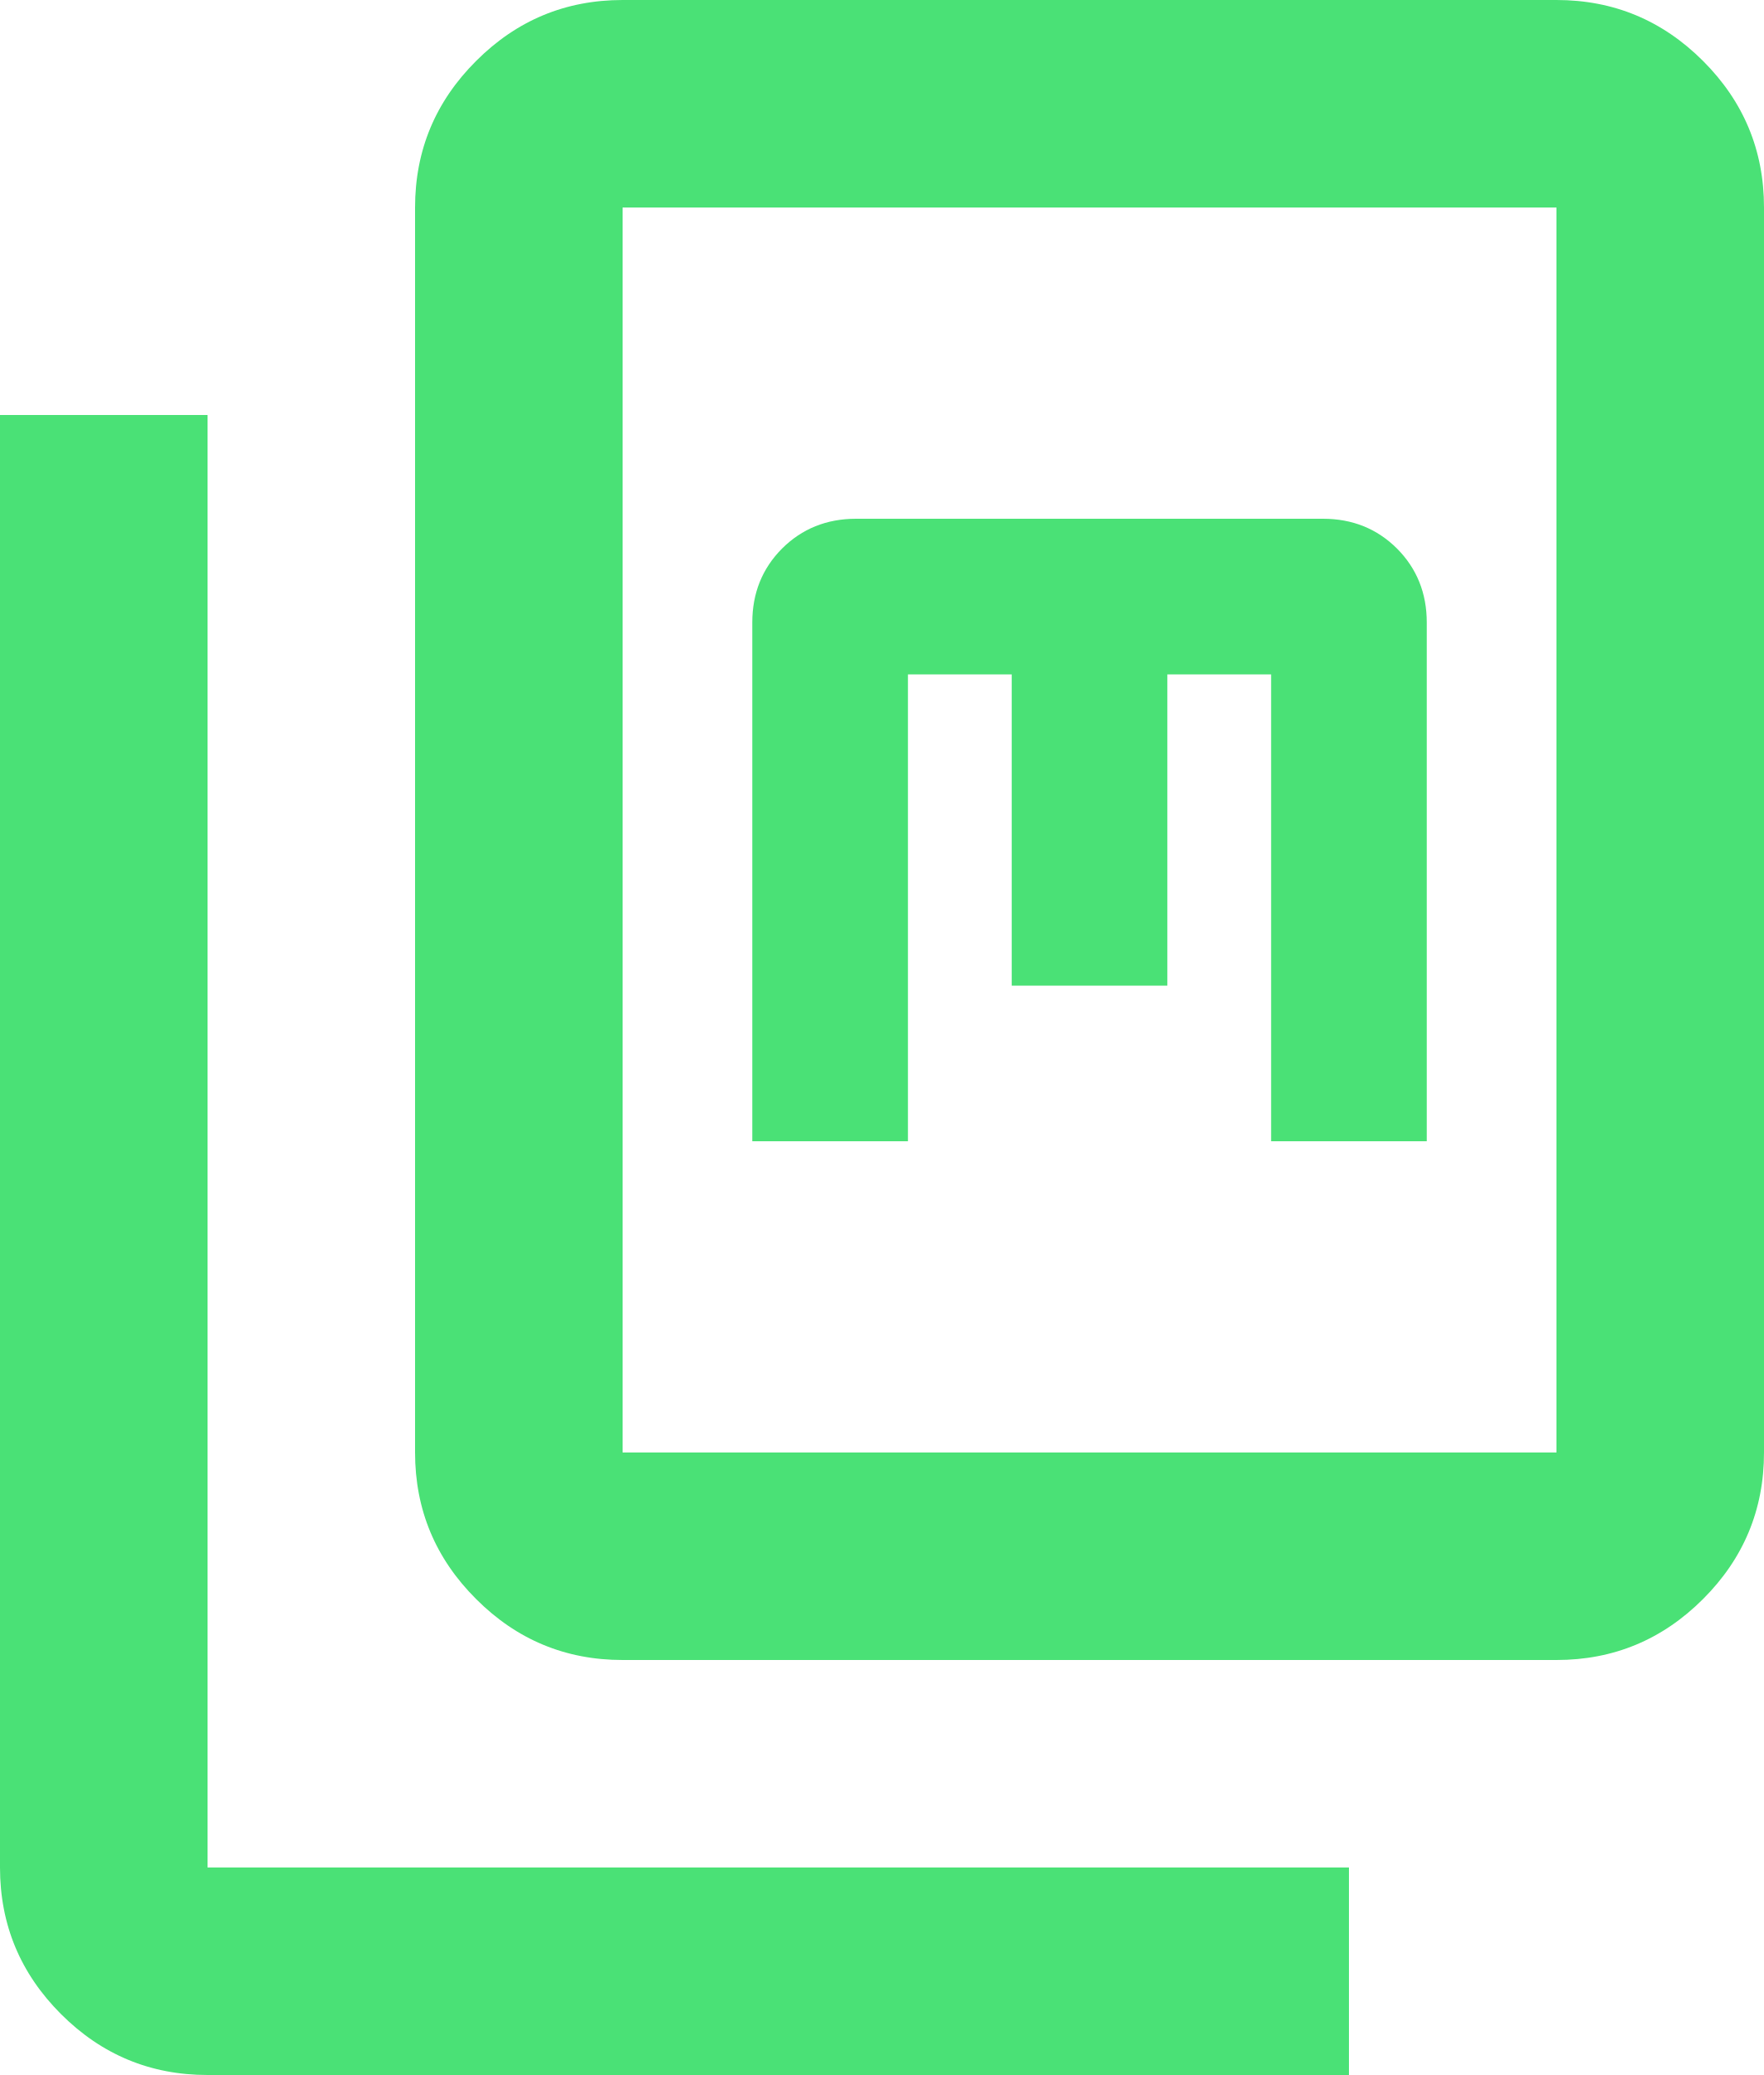
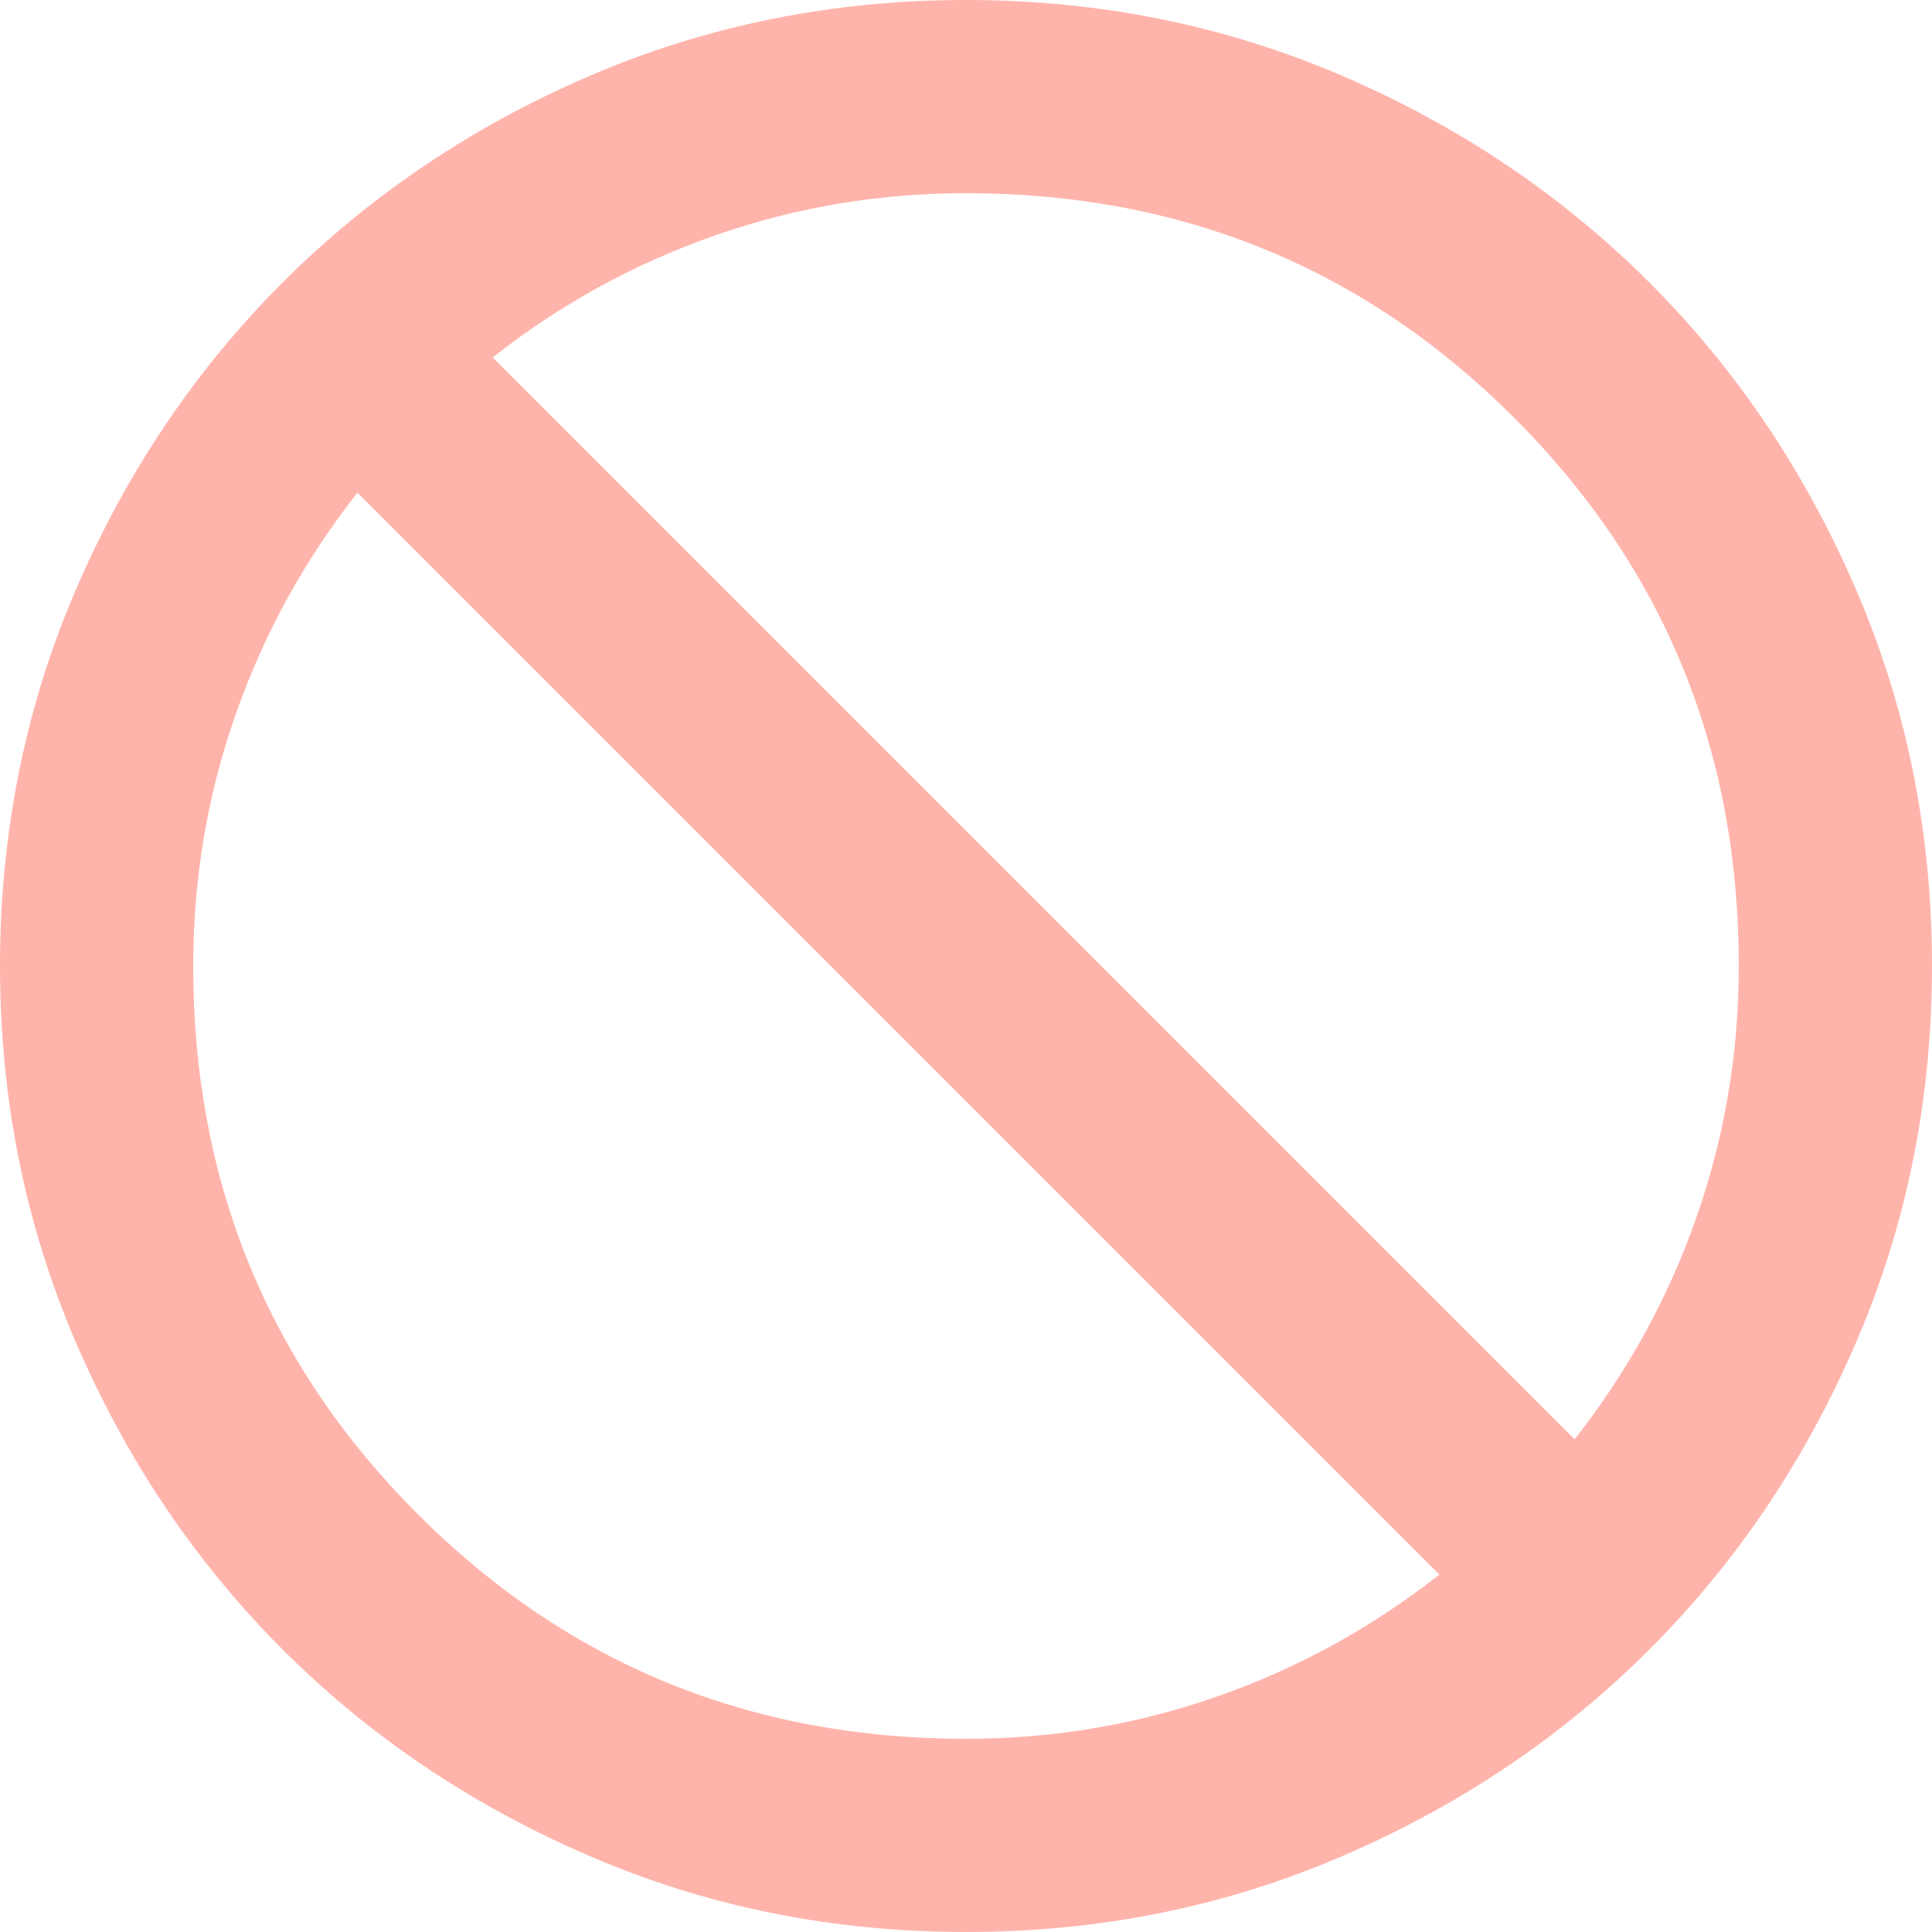
- <svg xmlns="http://www.w3.org/2000/svg" width="17" height="20" viewBox="0 0 17 20" fill="none">
-   <path d="M6 16C5.45 16 4.979 15.804 4.588 15.412C4.196 15.021 4 14.55 4 14V2C4 1.45 4.196 0.979 4.588 0.588C4.979 0.196 5.45 0 6 0H15C15.55 0 16.021 0.196 16.413 0.588C16.804 0.979 17 1.45 17 2V14C17 14.55 16.804 15.021 16.413 15.412C16.021 15.804 15.55 16 15 16H6V16M6 14H15V14V14V2V2V2H6V2V2V14V14V14V14M2 20C1.45 20 0.979 19.804 0.588 19.413C0.196 19.021 0 18.55 0 18V4H2V18V18V18H13V20H2V20M7.25 11H8.75V6.5H9.75V9.5H11.25V6.5H12.25V11H13.75V6C13.75 5.717 13.654 5.479 13.463 5.287C13.271 5.096 13.033 5 12.75 5H8.25C7.967 5 7.729 5.096 7.537 5.287C7.346 5.479 7.25 5.717 7.25 6V11V11M6 14V14V14V2V2V2V2V2V2V14V14V14V14V14" fill="#4AE176" />
+ <svg xmlns="http://www.w3.org/2000/svg" width="20" height="20" viewBox="0 0 20 20" fill="none">
+   <path d="M10 20C8.617 20 7.317 19.738 6.1 19.212C4.883 18.688 3.825 17.975 2.925 17.075C2.025 16.175 1.312 15.117 0.787 13.9C0.263 12.683 0 11.383 0 10C0 8.617 0.263 7.317 0.787 6.1C1.312 4.883 2.025 3.825 2.925 2.925C3.825 2.025 4.883 1.312 6.1 0.787C7.317 0.263 8.617 0 10 0C11.383 0 12.683 0.263 13.9 0.787C15.117 1.312 16.175 2.025 17.075 2.925C17.975 3.825 18.688 4.883 19.212 6.1C19.738 7.317 20 8.617 20 10C20 11.383 19.738 12.683 19.212 13.9C18.688 15.117 17.975 16.175 17.075 17.075C16.175 17.975 15.117 18.688 13.9 19.212C12.683 19.738 11.383 20 10 20V20M10 18C10.9 18 11.767 17.854 12.6 17.562C13.433 17.271 14.2 16.85 14.9 16.3L3.7 5.1C3.15 5.8 2.729 6.567 2.438 7.4C2.146 8.233 2 9.1 2 10C2 12.233 2.775 14.125 4.325 15.675C5.875 17.225 7.767 18 10 18V18M16.3 14.9C16.85 14.2 17.271 13.433 17.562 12.6C17.854 11.767 18 10.9 18 10C18 7.767 17.225 5.875 15.675 4.325C14.125 2.775 12.233 2 10 2C9.1 2 8.233 2.146 7.4 2.438C6.567 2.729 5.8 3.15 5.1 3.7L16.3 14.9V14.9M10 10V10V10V10V10V10V10V10V10V10" fill="#FFB4AB" />
</svg>
